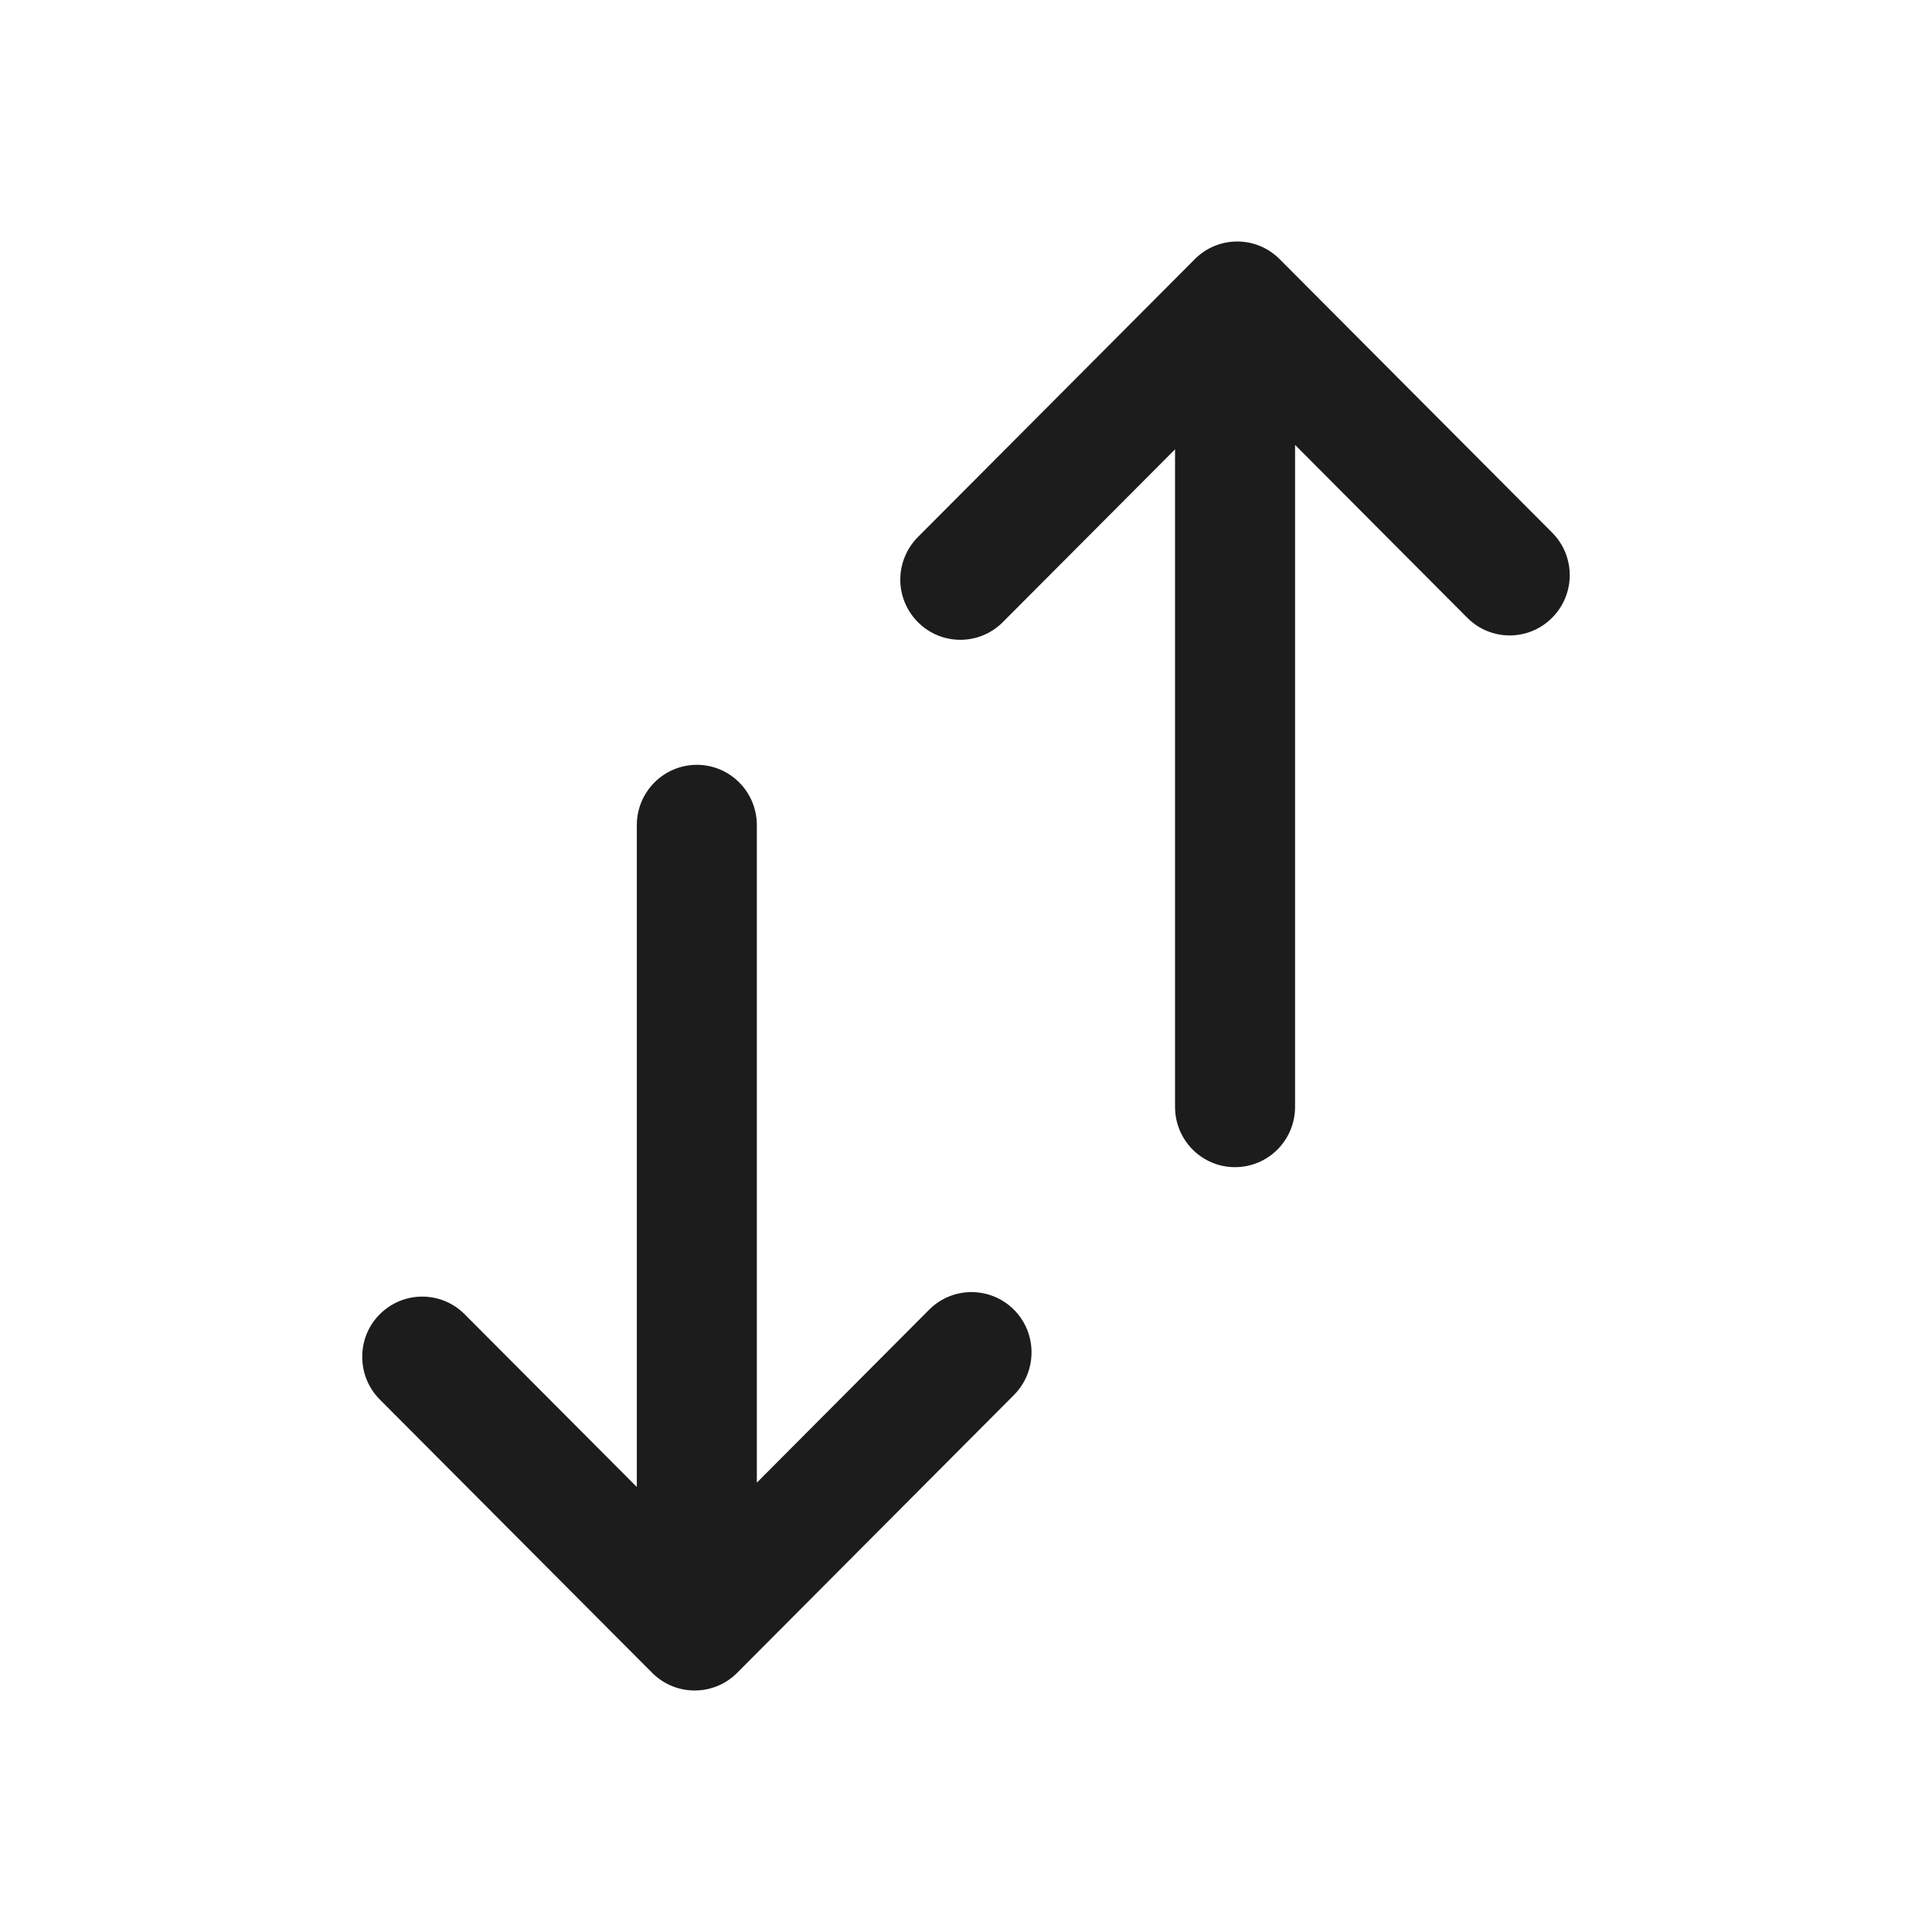
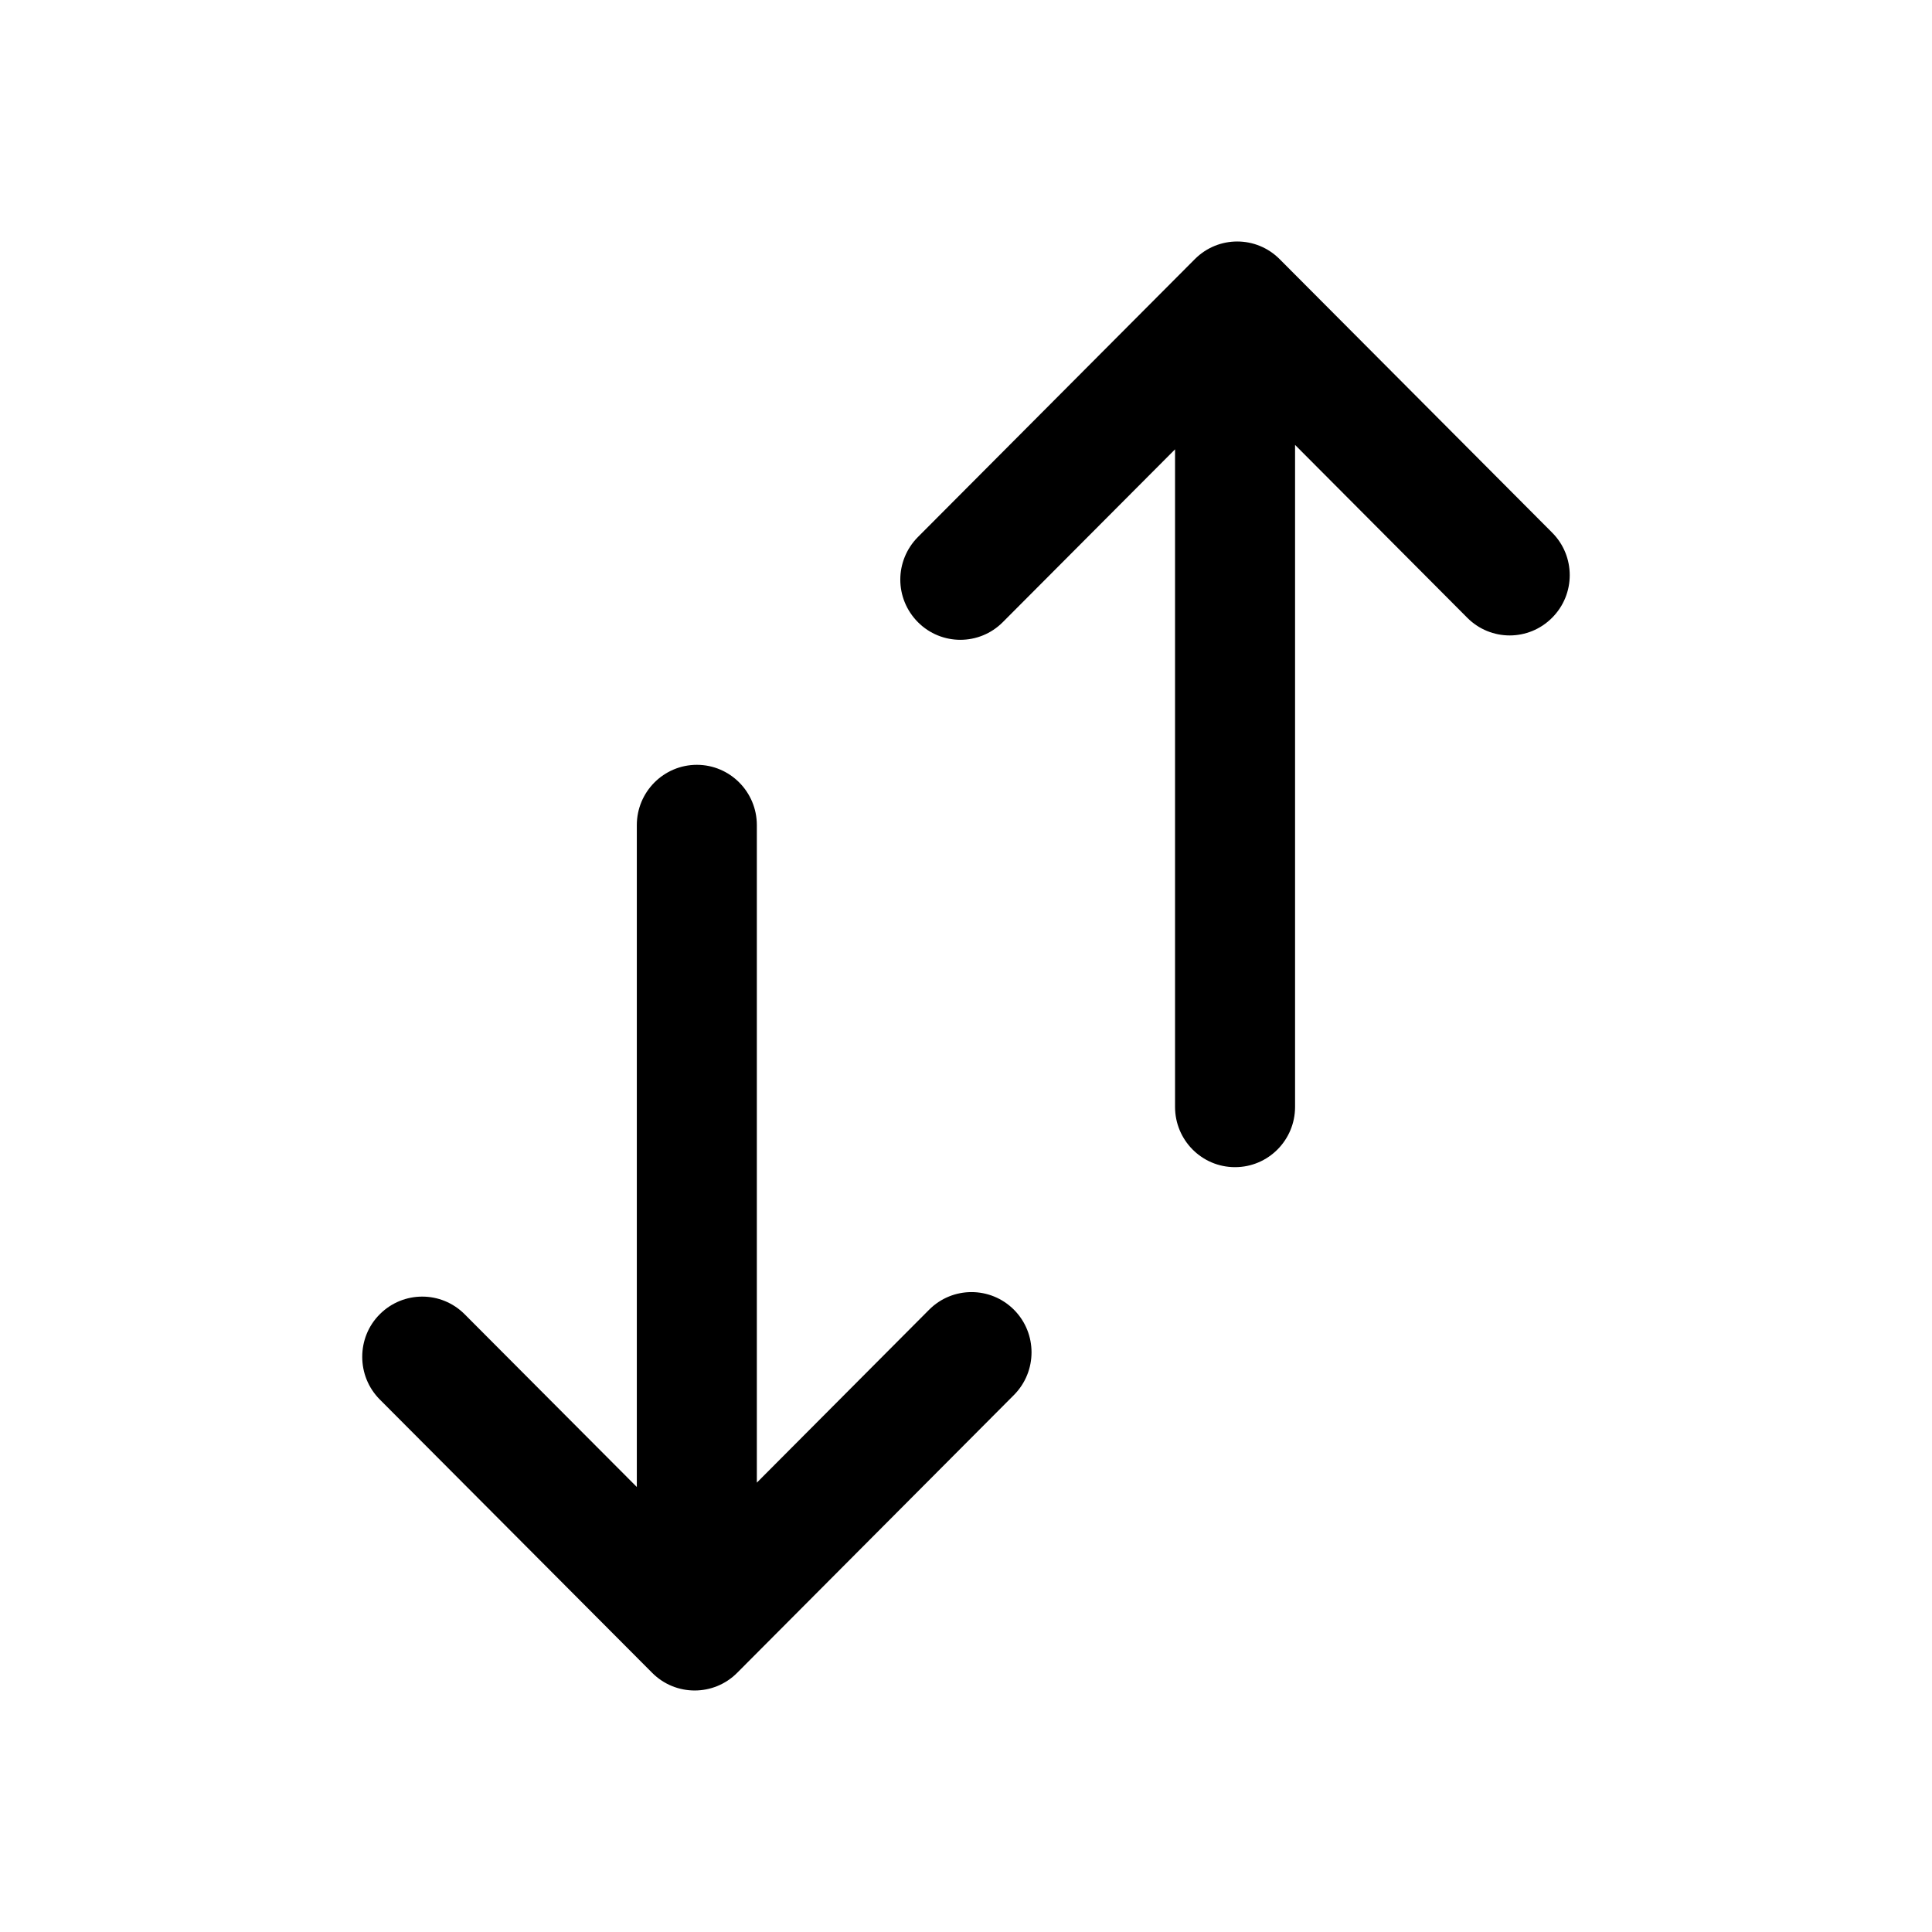
<svg xmlns="http://www.w3.org/2000/svg" width="24px" height="24px" viewBox="0 0 24 24" version="1.1">
  <g id="sort" stroke="none" stroke-width="1" fill="none" fill-rule="evenodd">
-     <path d="M5.582,9.403 L7.729,11.543 C8.021,11.834 8.021,12.306 7.729,12.597 C7.583,12.742 7.392,12.816 7.2,12.816 C7.009,12.816 6.817,12.742 6.671,12.597 L3.219,9.157 C2.927,8.866 2.927,8.395 3.219,8.104 L6.616,4.719 C6.908,4.427 7.382,4.427 7.674,4.719 C7.967,5.01 7.967,5.482 7.674,5.773 L5.527,7.912 L13.75,7.912 C14.164,7.912 14.499,8.246 14.499,8.658 C14.499,9.07 14.164,9.403 13.75,9.403 L5.582,9.403 Z M20.781,14.843 C21.073,15.134 21.073,15.607 20.781,15.898 L17.385,19.282 C17.238,19.428 17.047,19.5 16.855,19.5 C16.663,19.5 16.472,19.428 16.326,19.282 C16.034,18.99 16.034,18.519 16.326,18.228 L18.472,16.089 L10.25,16.089 C9.837,16.089 9.501,15.755 9.501,15.343 C9.501,14.932 9.837,14.598 10.25,14.598 L18.418,14.598 L16.27,12.458 C15.978,12.167 15.978,11.696 16.27,11.404 C16.562,11.113 17.036,11.113 17.329,11.404 L20.781,14.843 Z" id="icon-color-copy" fill="#1C1C1C" fill-rule="nonzero" transform="translate(11.99995, 11.99985) rotate(-270) translate(-11.99995, -11.99985) " />
+     <path d="M5.582,9.403 L7.729,11.543 C8.021,11.834 8.021,12.306 7.729,12.597 C7.583,12.742 7.392,12.816 7.2,12.816 C7.009,12.816 6.817,12.742 6.671,12.597 L3.219,9.157 C2.927,8.866 2.927,8.395 3.219,8.104 L6.616,4.719 C6.908,4.427 7.382,4.427 7.674,4.719 C7.967,5.01 7.967,5.482 7.674,5.773 L5.527,7.912 L13.75,7.912 C14.164,7.912 14.499,8.246 14.499,8.658 C14.499,9.07 14.164,9.403 13.75,9.403 L5.582,9.403 Z M20.781,14.843 C21.073,15.134 21.073,15.607 20.781,15.898 L17.385,19.282 C17.238,19.428 17.047,19.5 16.855,19.5 C16.663,19.5 16.472,19.428 16.326,19.282 C16.034,18.99 16.034,18.519 16.326,18.228 L18.472,16.089 L10.25,16.089 C9.837,16.089 9.501,15.755 9.501,15.343 C9.501,14.932 9.837,14.598 10.25,14.598 L18.418,14.598 L16.27,12.458 C15.978,12.167 15.978,11.696 16.27,11.404 C16.562,11.113 17.036,11.113 17.329,11.404 L20.781,14.843 Z" id="icon-color-copy" fill="currentColor" fill-rule="nonzero" transform="translate(11.99995, 11.99985) rotate(-270) translate(-11.99995, -11.99985) " />
  </g>
</svg>
